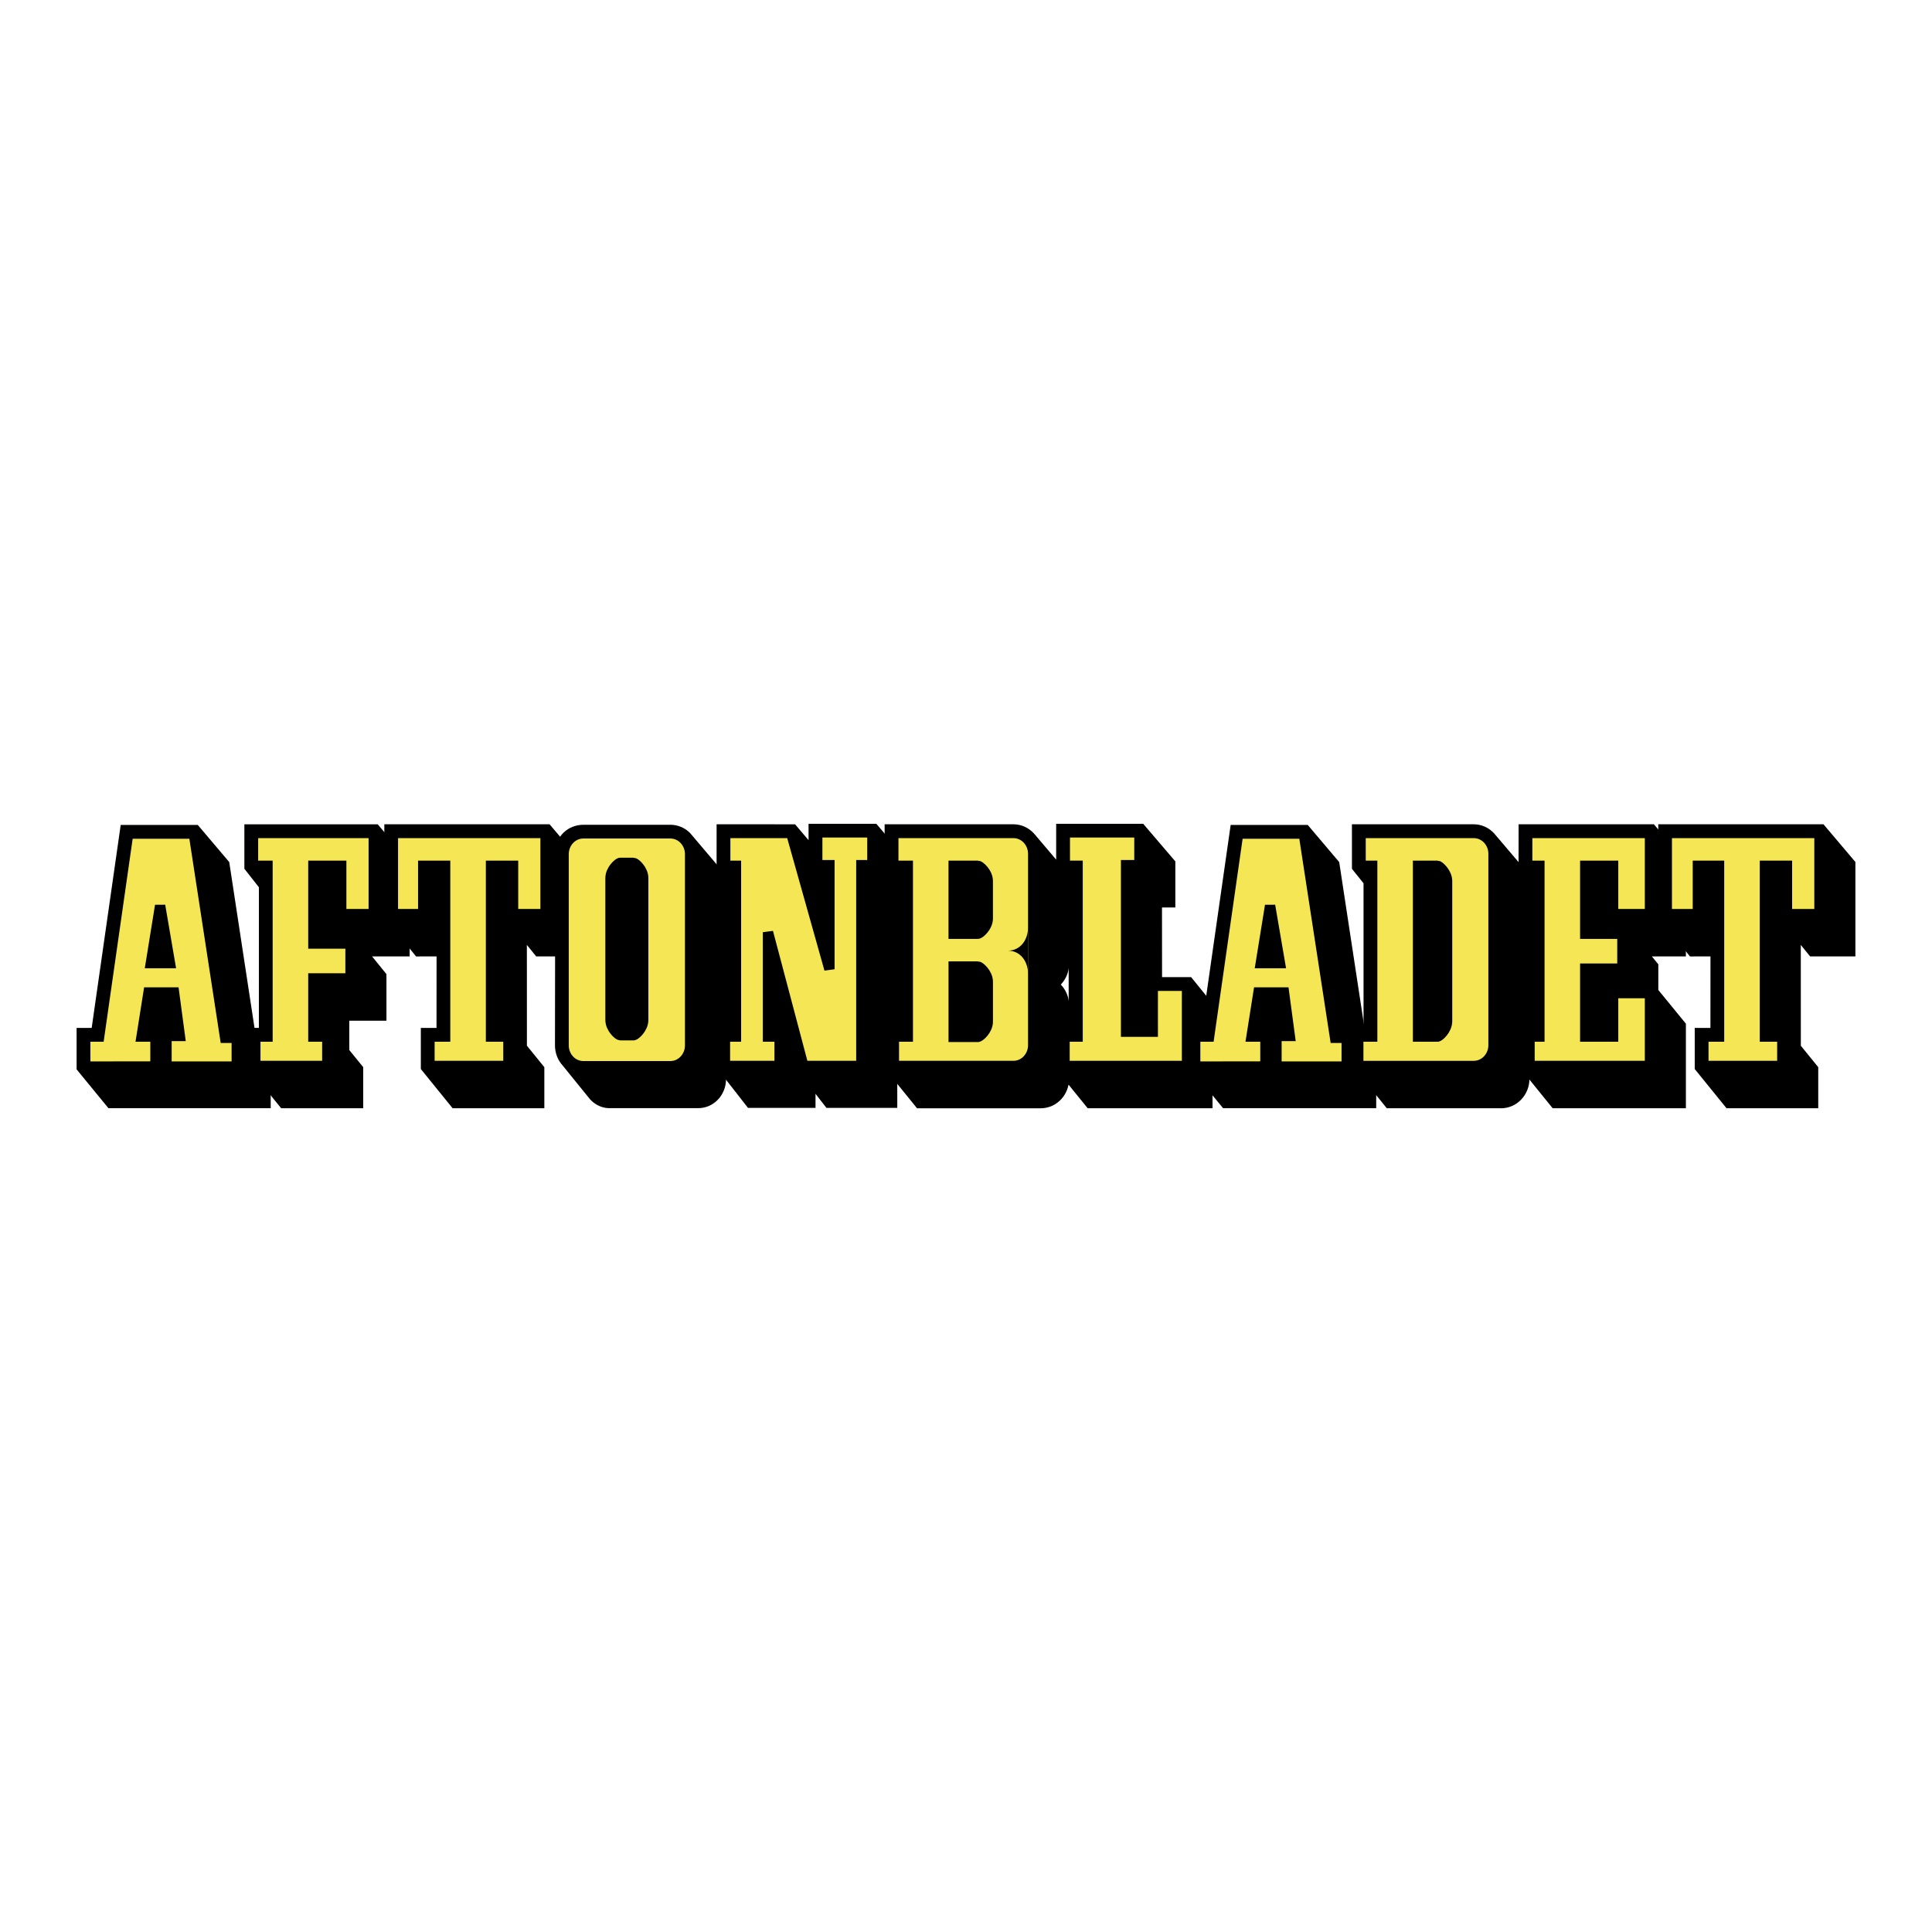
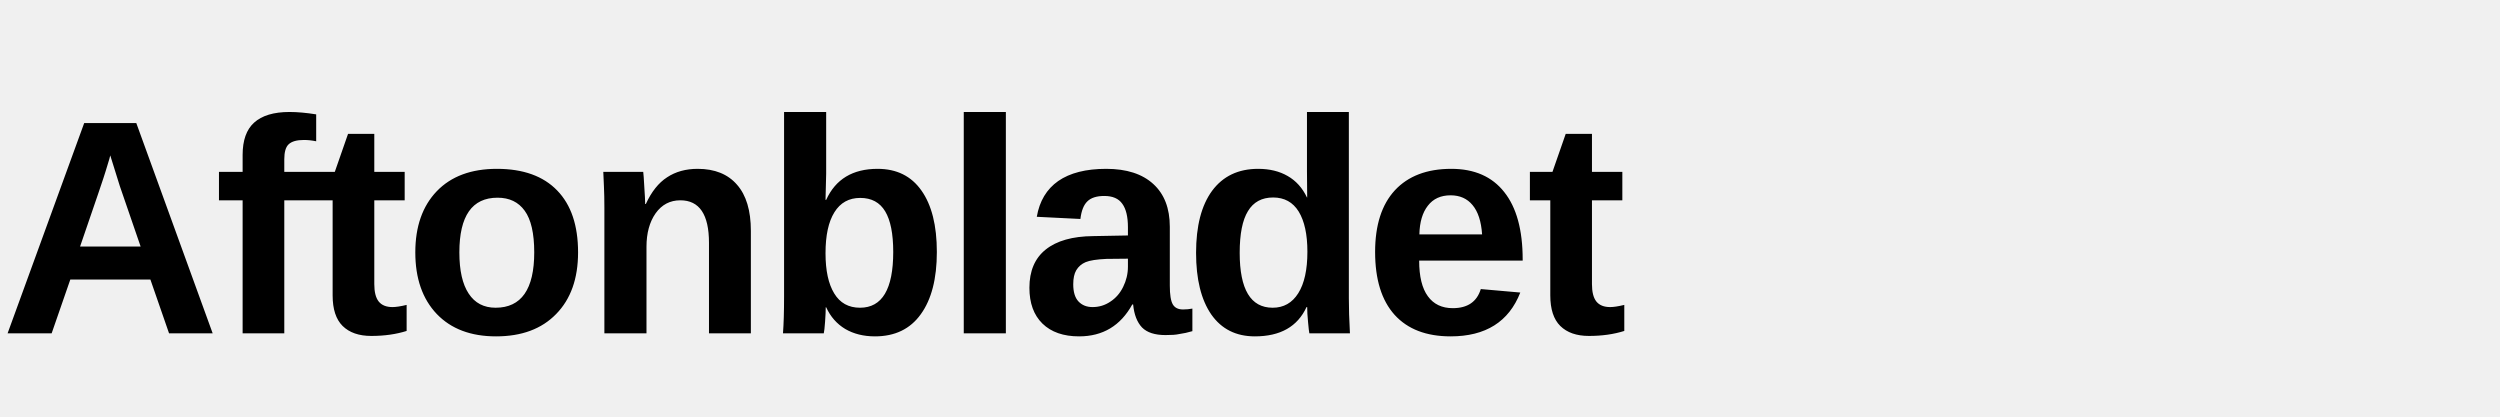
- <svg xmlns="http://www.w3.org/2000/svg" width="2500" height="2500" viewBox="0 0 192.756 192.756">
-   <g fill-rule="evenodd" clip-rule="evenodd">
-     <path fill="#fff" d="M0 0h192.756v192.756H0V0z" />
-     <path d="M150.84 104.424h3.326V86.885h-3.326v17.539zM70.712 104.424h3.326V86.885h-3.326v17.539zM88.056 104.424h3.326V86.885h-3.326v17.539zM106.621 103.672h.178V86.321h-.178v17.351z" />
-     <path stroke="#000" stroke-width="1.723" stroke-miterlimit="2.613" d="M18.233 109.701v-1.272l1.101 1.272h6.813v-2.8h-.964l-3.127-20.522-2.722-3.212H12.79L9.894 103.42h-1.39v2.962l2.722 3.319h7.007zM68.211 83.69a1.91 1.91 0 0 0-1.327-.542h-8.658c-1.088 0-1.969.783-1.969 1.93l-.026 19.22c0 .574.221 1.093.578 1.469l2.722 3.359c.357.376.849.608 1.393.573h8.682c1.087.035 1.97-.895 1.97-2.042V88.433c0-.608-.249-1.155-.643-1.535l-2.722-3.208z" />
-     <path stroke="#000" stroke-width="1.723" stroke-miterlimit="2.613" d="M25.242 83.106v3.273l1.451 1.845-.004 15.196-1.216-.006v2.938l.181.223.379.135 2.431 3.001h6.913v-2.933l-1.39-1.709v-4.092h3.707v-3.482l-2.723-3.359-.923-.003-.003-2.929 2.722 3.359h3.243v-8.245l-2.722-3.212H25.242z" />
-     <path stroke="#000" stroke-width="1.723" stroke-miterlimit="2.613" d="M39.206 83.1l-.007 8.104 2.723 3.359 2.496-.006v-.006l-.006 8.869h-1.564v2.932l2.722 3.359h7.877v-2.933l-1.728-2.128h-.01l-.005-12.809 2.206 2.722h3.243v-8.245L54.432 83.1H39.206zM89.122 83.1h11.98c.578 0 1.1.263 1.459.683l2.732 3.219c.318.368.51.857.51 1.395v7.757c0 1.147-.881 2.076-1.969 2.076 1.088 0 1.969.931 1.969 2.078v7.326c0 1.147-.881 2.078-1.969 2.078h-11.93l-2.722-3.359v-2.932h1.39l-.002-15.26-1.445-1.781-.003-3.28zM113.66 83.051l2.742 3.207v3.42h-1.332l.008 8.673h3.352l2.722 3.359v1.523l-1.041.564v5.914h-11.179l-2.723-3.359v-2.932l1.309-.003V87.951l-1.282-1.575v-3.325h7.424z" />
-     <path fill="#f4e654" stroke="#000" stroke-width="1.028" stroke-miterlimit="2.613" d="M16.612 106.413v-3.055h1.333l-.58-4.336h-2.548l-.695 4.398h1.39v2.983l-7.008.01v-2.993h1.39l2.896-20.253h6.544l3.127 20.375h1.159v2.871h-7.008zM26.689 86.379v17.041h-1.216v2.932h7.182v-2.932h-1.39v-5.803h3.706v-3.481h-3.706v-7.757h2.78v4.825h3.243v-8.098H25.242v3.273h1.447zM54.431 83.106v8.098h-3.243v-4.825h-2.2v17.041h1.737v2.932h-7.877v-2.932h1.564V86.379h-2.188v4.825h-3.025v-8.098h15.232zM66.883 106.376c1.088 0 1.97-.931 1.97-2.078V85.221c0-1.147-.882-2.078-1.97-2.078h-8.682c-1.088 0-1.97.93-1.97 2.078v19.077c0 1.147.882 2.078 1.97 2.078h8.682z" />
-     <path d="M63.205 103.286c.167 0 .969-.686.969-1.529V87.614c0-.844-.802-1.529-.969-1.529h-1.326c-.166 0-.969.685-.969 1.529v14.143c0 .844.803 1.529.969 1.529h1.326z" stroke="#000" stroke-width="1.028" stroke-miterlimit="2.613" />
-     <path stroke="#000" stroke-width="1.723" stroke-miterlimit="2.613" d="M73.428 103.414l.01-15.72-1.082-1.315.001-3.279 6.568.002 2.606 3.065v-3.116h5.502l2.728 3.207v3.258H88.66v20.159h-5.783l-2.374-3.057v3.057H75.05l-2.722-3.485v-2.776h1.1z" />
-     <path fill="#f4e654" stroke="#000" stroke-width="1.028" stroke-miterlimit="2.613" d="M76.623 93.006v10.414h1.159v2.932h-5.454v-2.932h1.1V86.379h-1.072v-3.273h6.574l3.823 13.595V86.318h-1.216v-3.273h5.502v3.273h-1.101v20.034h-5.782l-3.533-13.346zM103.082 92.814v-7.631c0-1.147-.883-2.077-1.971-2.077H89.124v3.273h1.448v17.041h-1.39v2.932h11.93c1.088 0 1.971-.93 1.971-2.078v-11.46h-.001z" />
-     <path d="M102.572 97.193c0-1.296-.783-2.346-2.014-2.346 1.23 0 2.014-1.052 2.014-2.348v4.694z" />
-     <path fill="#f4e654" stroke="#000" stroke-width="1.028" stroke-miterlimit="2.613" d="M106.238 83.045v3.334h1.274v17.041h-1.303v2.932h12.221v-8.001h-3.418v4.581h-2.662V86.318h1.33v-3.273h-7.442z" />
-     <path d="M95.147 93.158h2.423c.166 0 .982-.684.982-1.528v-3.724c0-.844-.816-1.528-.982-1.528l-2.423.001v6.779zM98.553 97.954c0-.843-.816-1.527-.982-1.527l-2.423.001v7.022h2.423c.166 0 .982-.685.982-1.527v-3.969zM15.049 96.09h1.91l-.983-5.74-.927 5.74z" stroke="#000" stroke-width="1.028" stroke-miterlimit="2.613" />
-     <path stroke="#000" stroke-width="1.723" stroke-miterlimit="2.613" d="M128.975 109.701v-1.272l1.099 1.272h6.369v-2.8h-.519l-3.127-20.522-2.723-3.212h-6.543l-2.896 20.253h-1.391v2.962l.434.527.824.438 1.93 2.354h6.543z" />
-     <path fill="#f4e654" stroke="#000" stroke-width="1.028" stroke-miterlimit="2.613" d="M127.354 106.413v-3.055h1.332l-.581-4.336h-2.548l-.694 4.398h1.389v2.983l-7.008.01v-2.993h1.391l2.896-20.253h6.543l3.127 20.375h1.16v2.871h-7.007z" />
-     <path stroke="#000" stroke-width="1.028" stroke-miterlimit="2.613" d="M125.789 96.09h1.912l-.984-5.74-.928 5.74z" />
-     <path d="M135.744 83.1h11.279c.547 0 1.041.235 1.398.614l2.738 3.219c.354.375.572.892.572 1.463v19.237c0 1.147-.883 2.078-1.971 2.078h-10.986l-1.623-2.003-.811-.336-.826-1.021v-2.932h1.389l-.002-15.597-1.156-1.443-.001-3.279zM164.611 83.1h-12.238v.015l-.004 3.264 1.223 1.508-.006 15.533h-.984v2.932l2.72 3.359h12.018v-7.269l-2.729-3.337h-.021v-2.586l-2.736-3.361h-.971l-.006-2.041 2.785 3.446h3.678v-8.245l-2.729-3.218z" stroke="#000" stroke-width="1.723" stroke-miterlimit="2.613" />
-     <path d="M149.01 85.184c0-1.147-.883-2.077-1.971-2.077h-11.293v3.273h1.158v17.041h-1.389v2.932h11.523c1.088 0 1.971-.93 1.971-2.078V85.184h.001zM164.619 106.352v-7.269h-3.678v4.337h-2.781v-6.78h3.707v-3.482h-3.707v-6.779h2.781v4.825h3.678v-8.098h-12.25v3.273h1.217v17.041h-.984v2.932h12.017z" fill="#f4e654" stroke="#000" stroke-width="1.028" stroke-miterlimit="2.613" />
-     <path d="M141.48 103.42h1.951c.135 0 .945-.685.945-1.528V87.906c0-.844-.811-1.528-.945-1.528l-1.951.001v17.041z" stroke="#000" stroke-width="1.028" stroke-miterlimit="2.613" />
-     <path stroke="#000" stroke-width="1.723" stroke-miterlimit="2.613" d="M166.305 83.1l-.008 8.104 2.723 3.359 2.496-.006v-.006l-.006 8.869h-1.565v2.932l2.723 3.359h7.877v-2.933l-1.729-2.128h-.007l-.006-12.809 2.205 2.722h3.244v-8.245l-2.723-3.218h-15.224z" />
-     <path fill="#f4e654" stroke="#000" stroke-width="1.028" stroke-miterlimit="2.613" d="M181.529 83.106v8.098h-3.244v-4.825h-2.199v17.041h1.736v2.932h-7.877v-2.932h1.565V86.379h-2.112v4.825h-3.101v-8.098h15.232z" />
-   </g>
+ <svg xmlns="http://www.w3.org/2000/svg" viewBox="0 0 180 30" width="180" height="30">
+   <text x="0" y="24" font-family="'Arial Black', 'Helvetica Neue', Arial, sans-serif" font-size="22" font-weight="900" fill="currentColor" letter-spacing="-0.5">Aftonbladet</text>
</svg>
